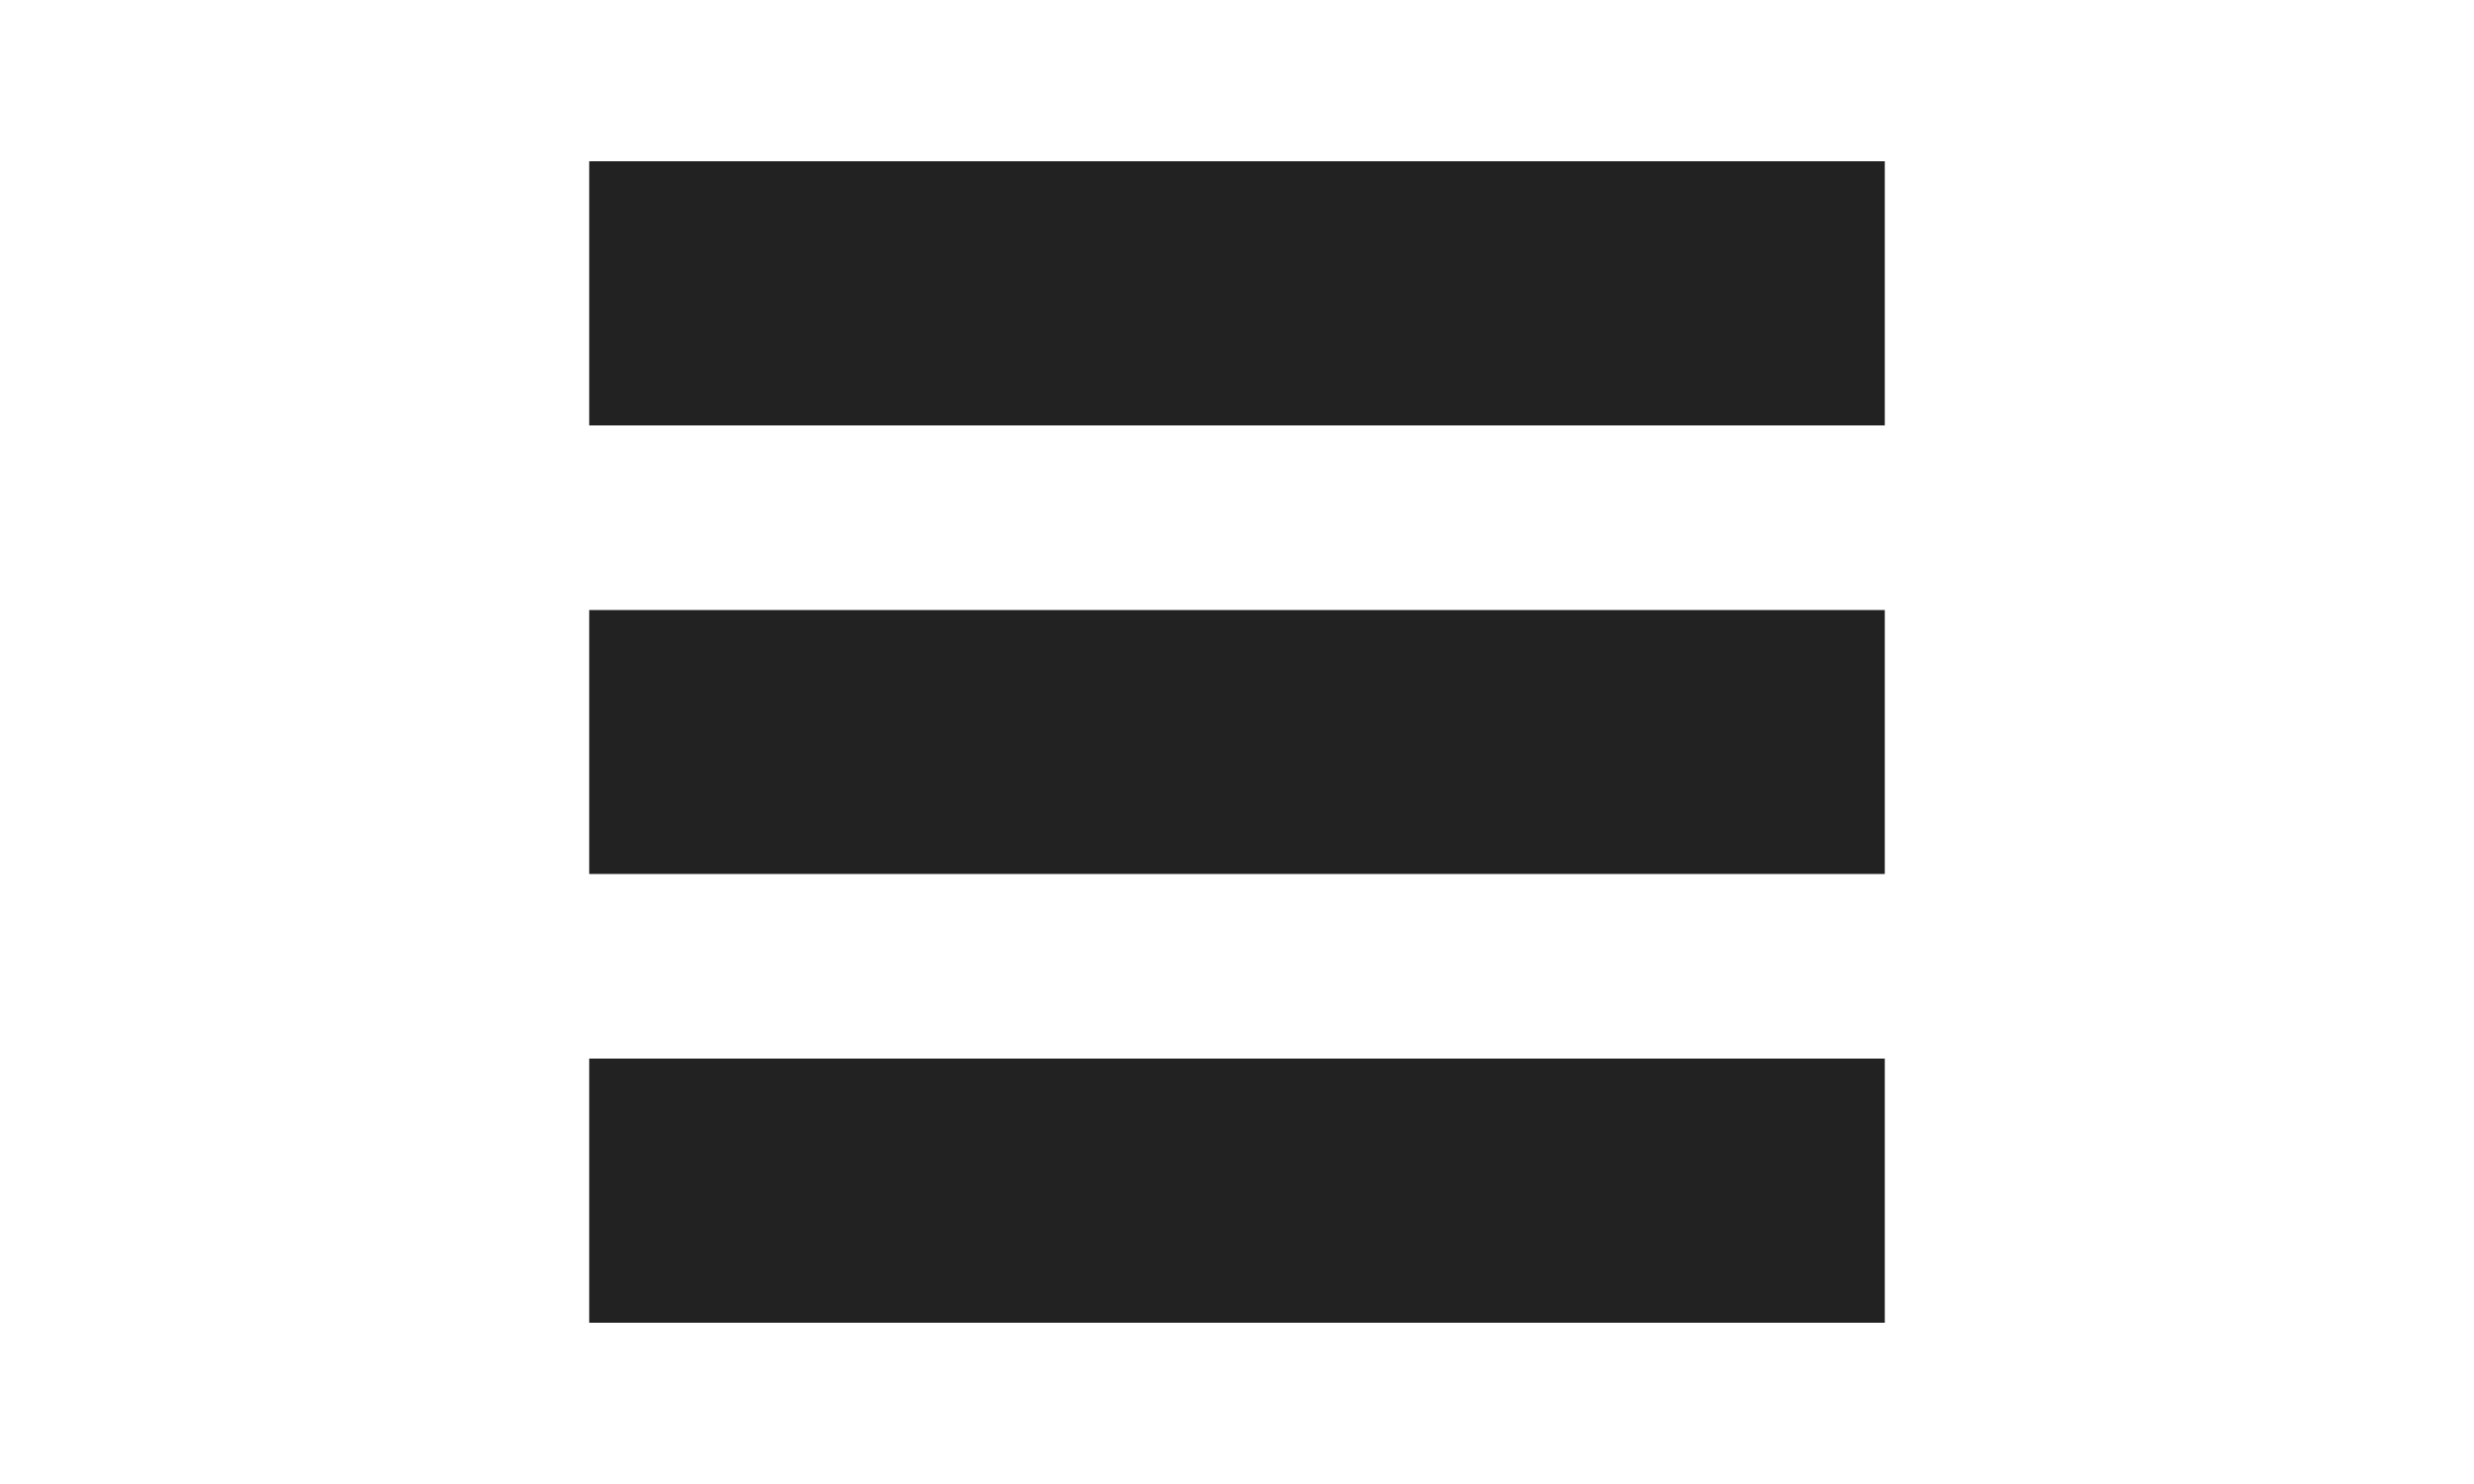
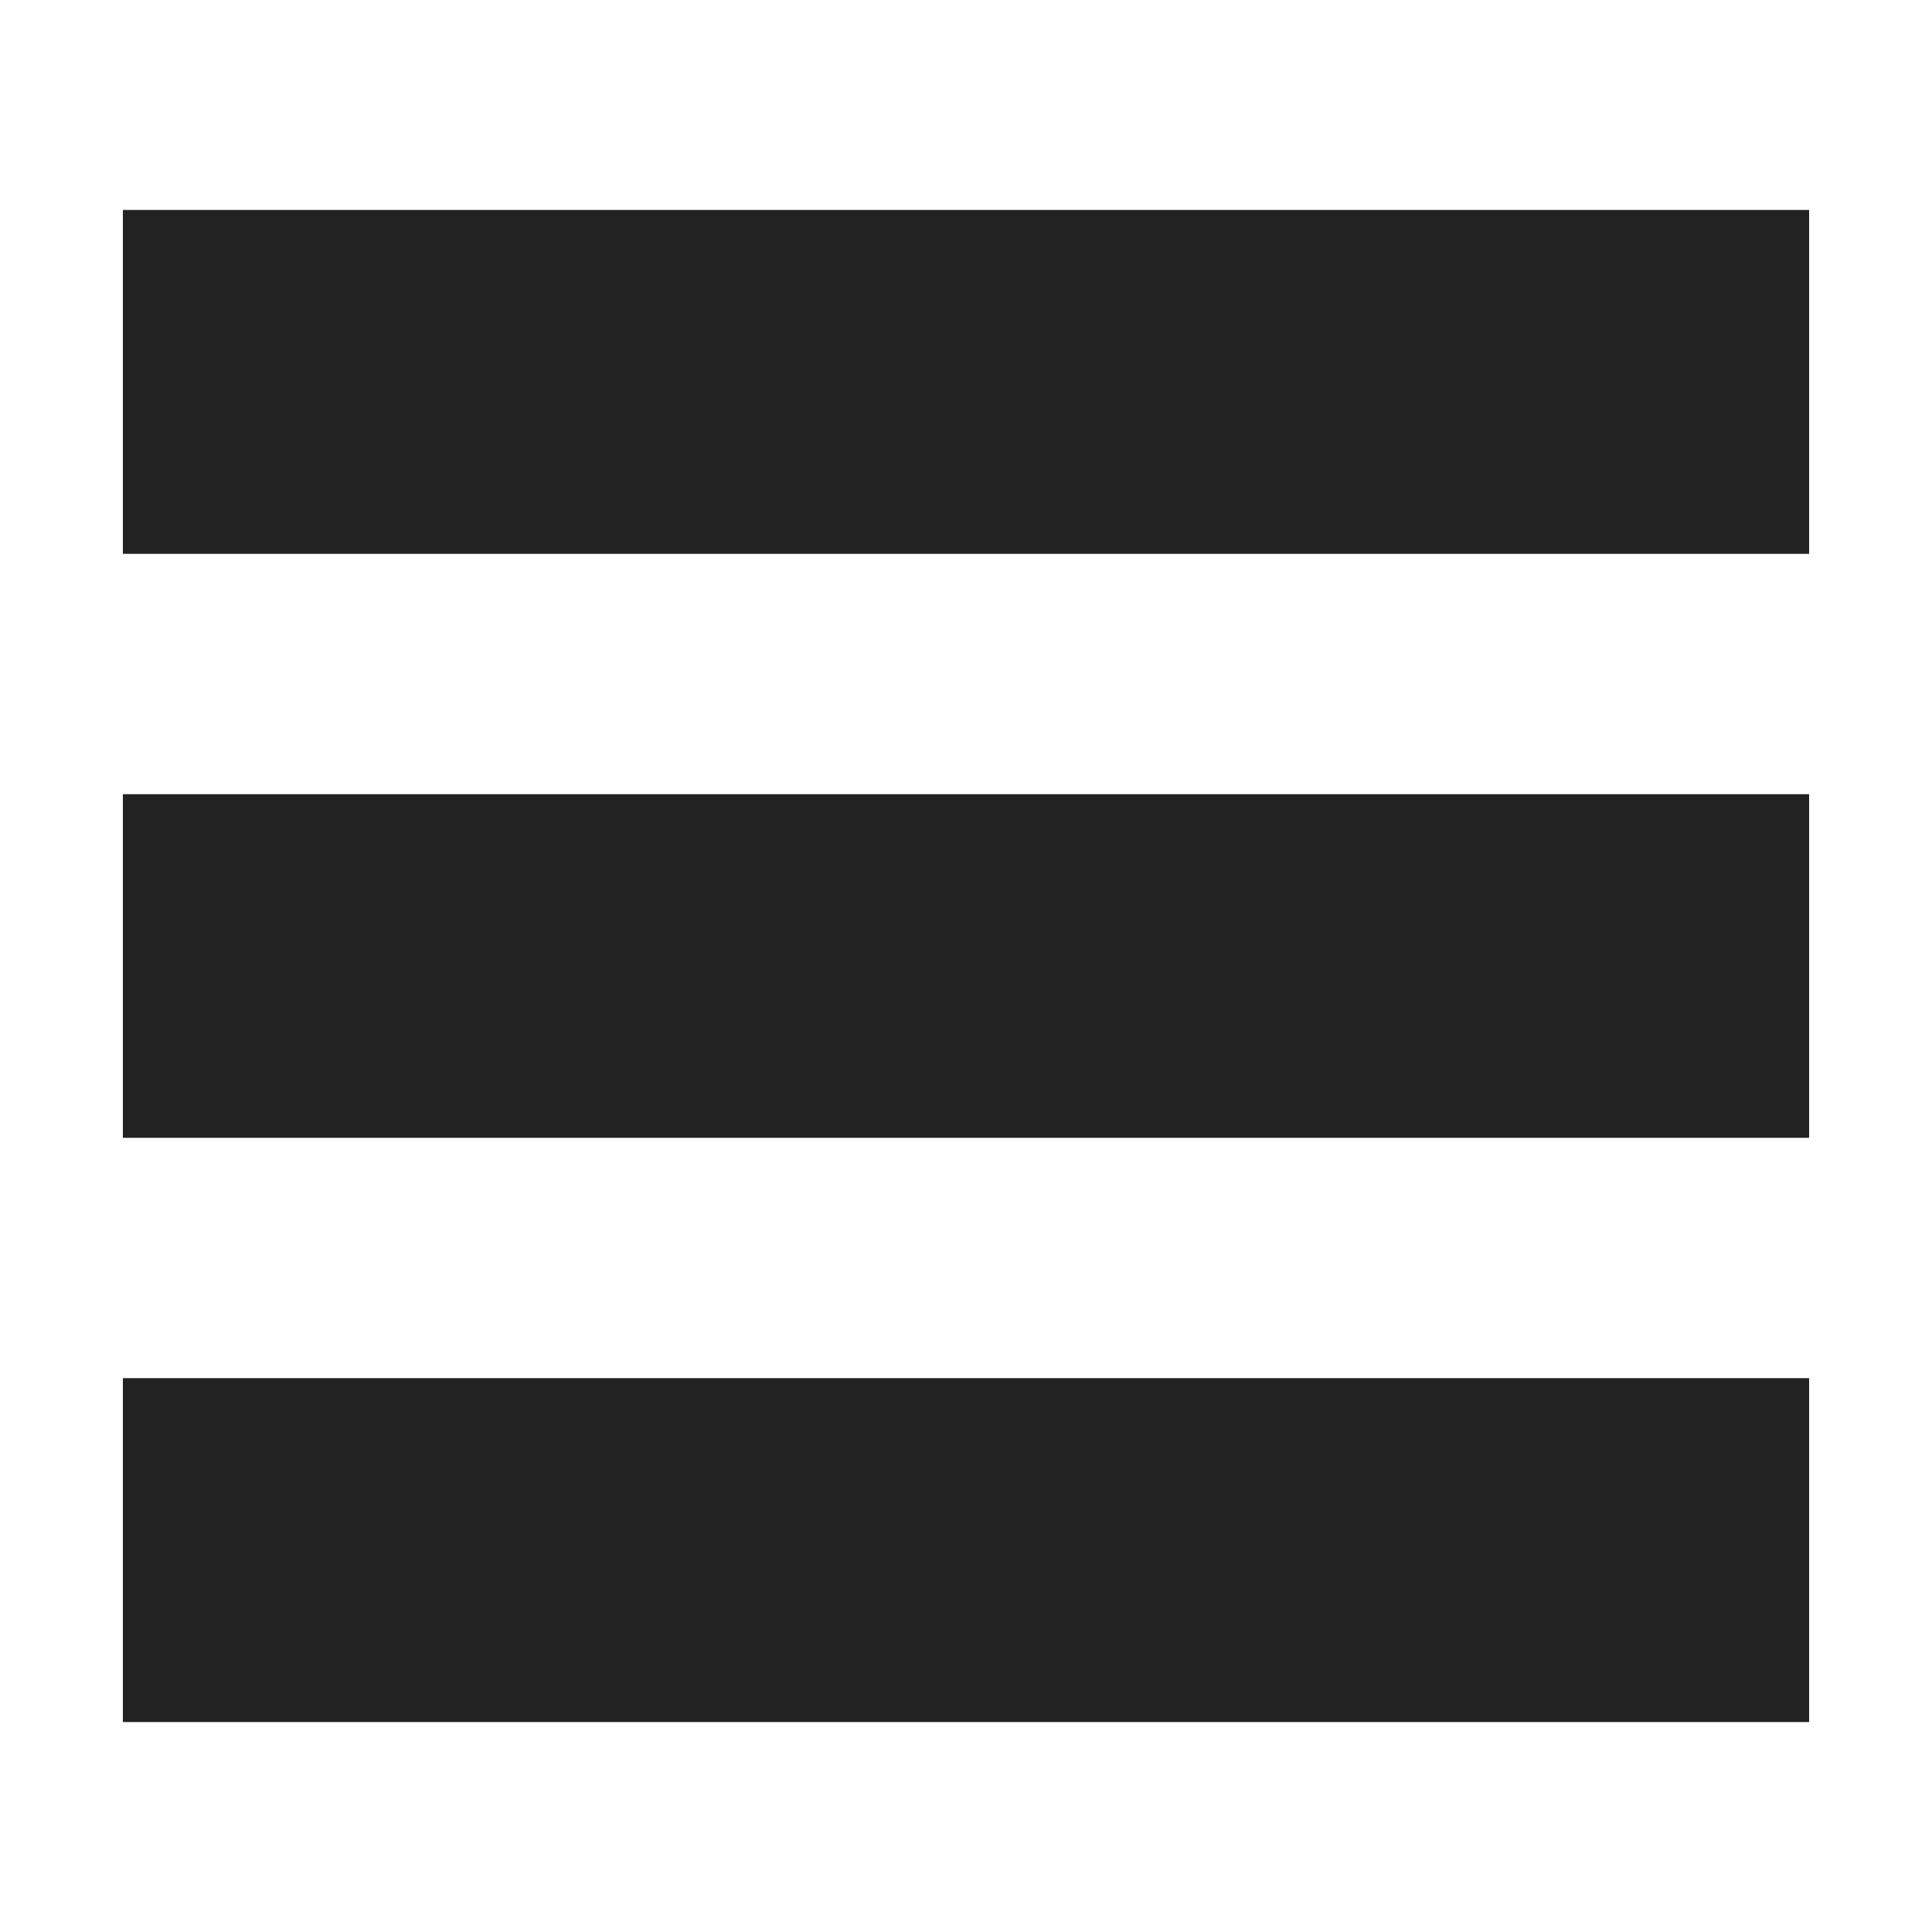
- <svg xmlns="http://www.w3.org/2000/svg" width="25" height="15" viewBox="0 0 25 15">
-   <path fill="#222" d="M5.954 1.63h13.092V4.3H5.954zm0 4.536h13.092v2.668H5.954zm0 4.534h13.092v2.67H5.954z" />
+ <svg xmlns="http://www.w3.org/2000/svg" width="15" height="15" version="1.1" viewBox="0 0 15 15">
+   <path d="m0.954 1.63h13.092v2.67h-13.092zm0 4.536h13.092v2.668h-13.092zm0 4.534h13.092v2.67h-13.092z" fill="#222" />
</svg>
